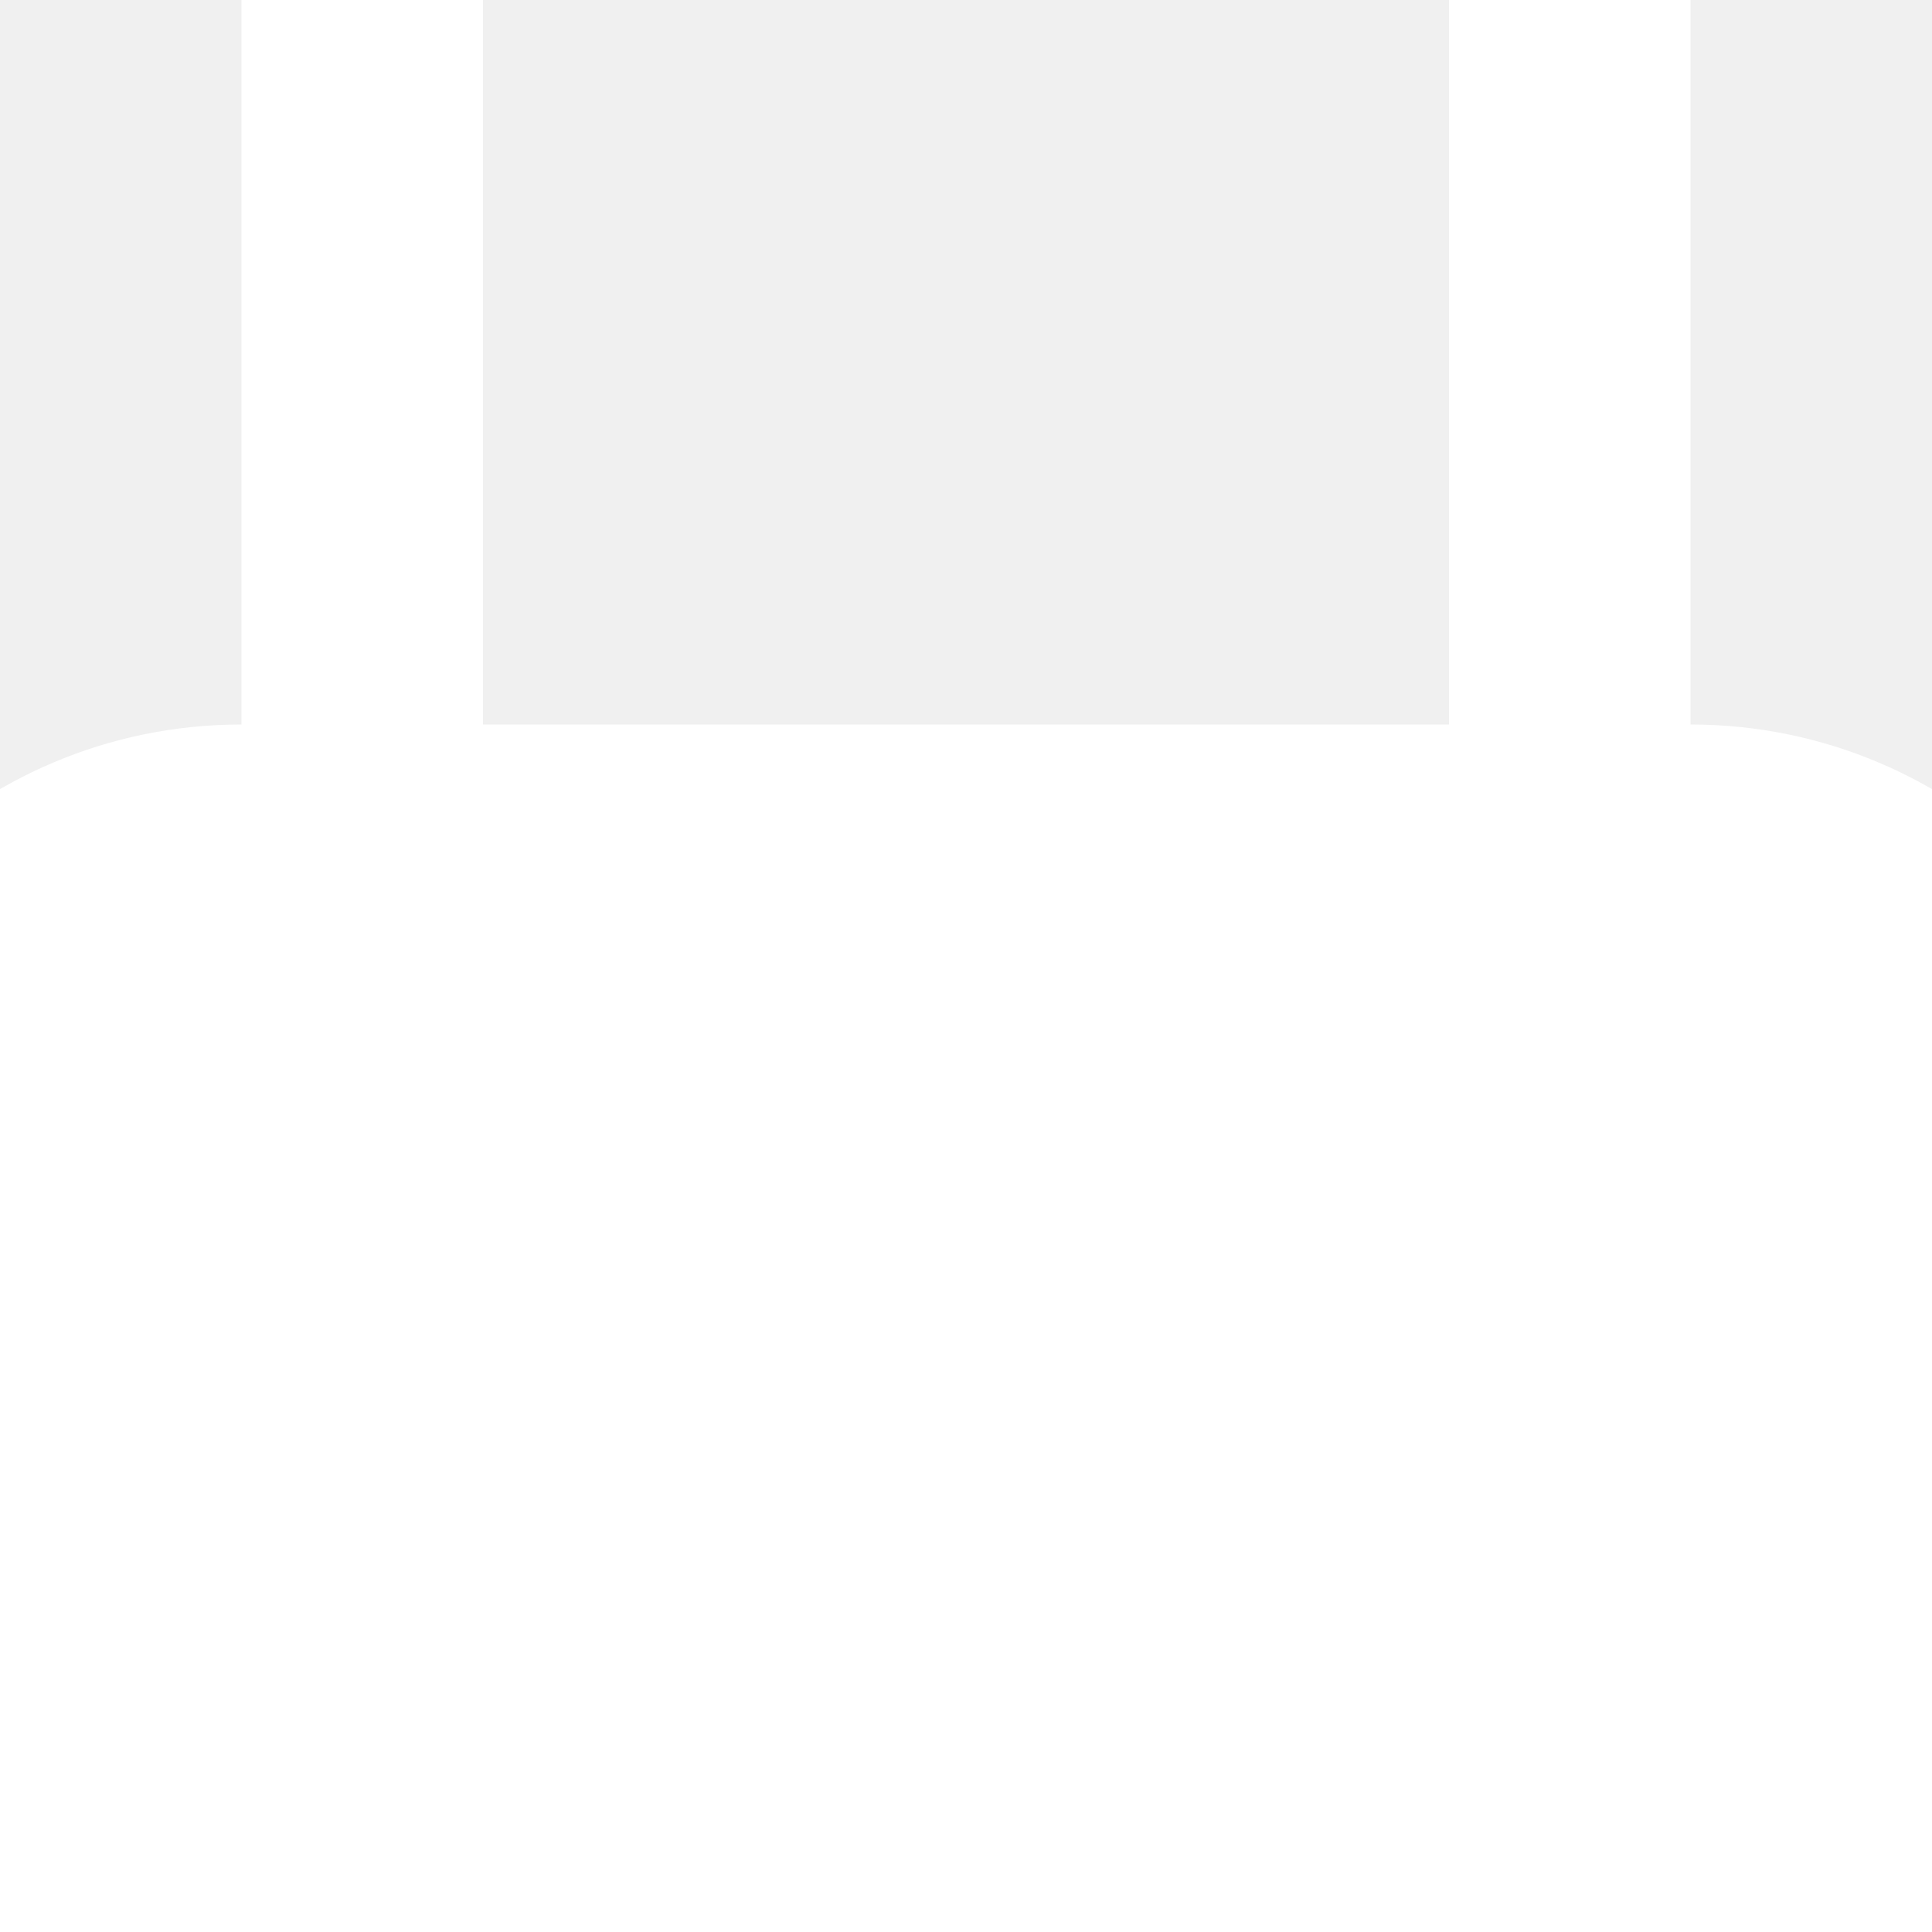
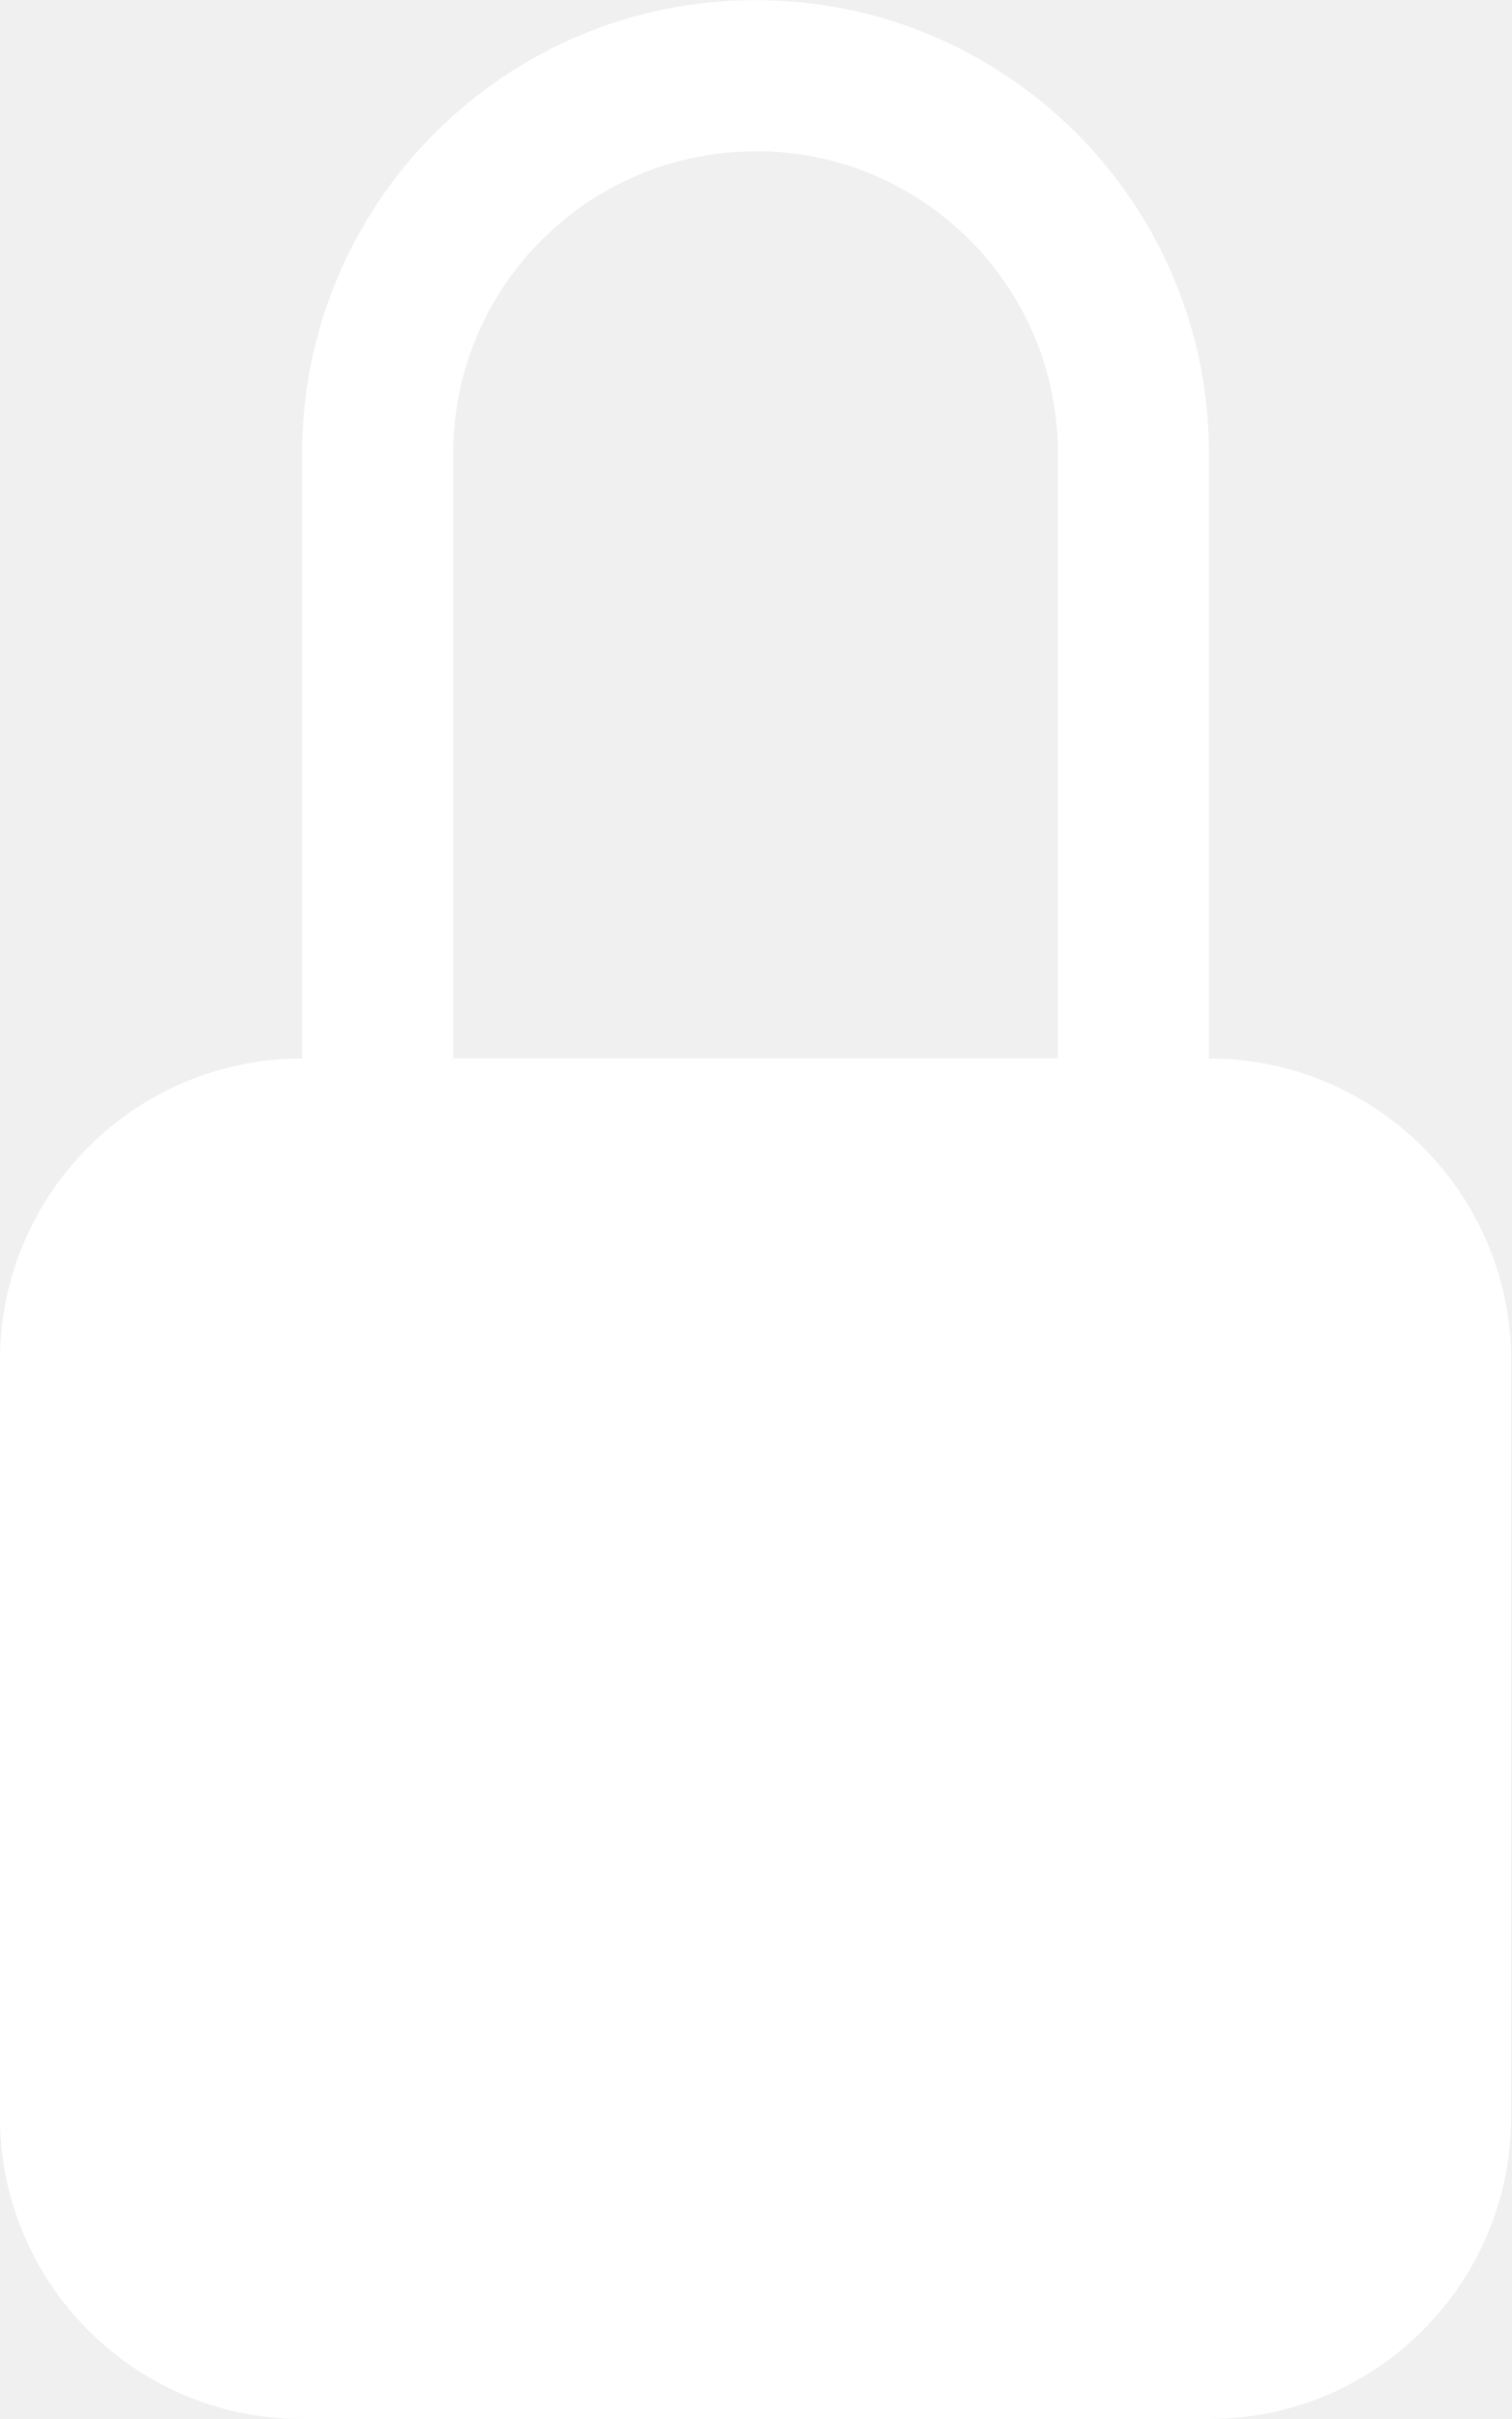
- <svg xmlns="http://www.w3.org/2000/svg" width="16" height="16" fill="currentColor" class="bi bi-lock-fill" viewBox="0 0 16 16" version="1.1" id="svg51">
-   <defs id="defs55" />
-   <path d="m 8,-6 a 4,4 0 0 1 4,4 V 6 H 4 V -2 A 4,4 0 0 1 8,-6 Z M 14,6 V -2 A 6,6 0 0 0 2,-2 v 8 a 4,4 0 0 0 -4,4 v 10 a 4,4 0 0 0 4,4 h 12 a 4,4 0 0 0 4,-4 V 10 A 4,4 0 0 0 14,6 Z" id="path49" style="stroke-width:1;fill:#ffffff" />
+ <svg xmlns="http://www.w3.org/2000/svg" width="5.292mm" height="8.467mm" viewBox="0 0 5.292 8.467" version="1.1" id="svg955">
+   <defs id="defs952" />
+   <g id="layer1" transform="translate(18.75571,7.537923)">
+     <path d="m -16.11,-7.009 a 1.058,1.058 0 0 1 1.058,1.058 v 2.117 h -2.117 V -5.95 a 1.058,1.058 0 0 1 1.058,-1.058 z m 1.587,3.175 V -5.95 a 1.587,1.587 0 0 0 -3.175,0 v 2.117 a 1.058,1.058 0 0 0 -1.058,1.058 v 2.646 a 1.058,1.058 0 0 0 1.058,1.058 h 3.175 a 1.058,1.058 0 0 0 1.058,-1.058 V -2.775 a 1.058,1.058 0 0 0 -1.058,-1.058 z" id="path850" style="stroke-width:0.265;fill:#ffffff" />
+   </g>
</svg>
